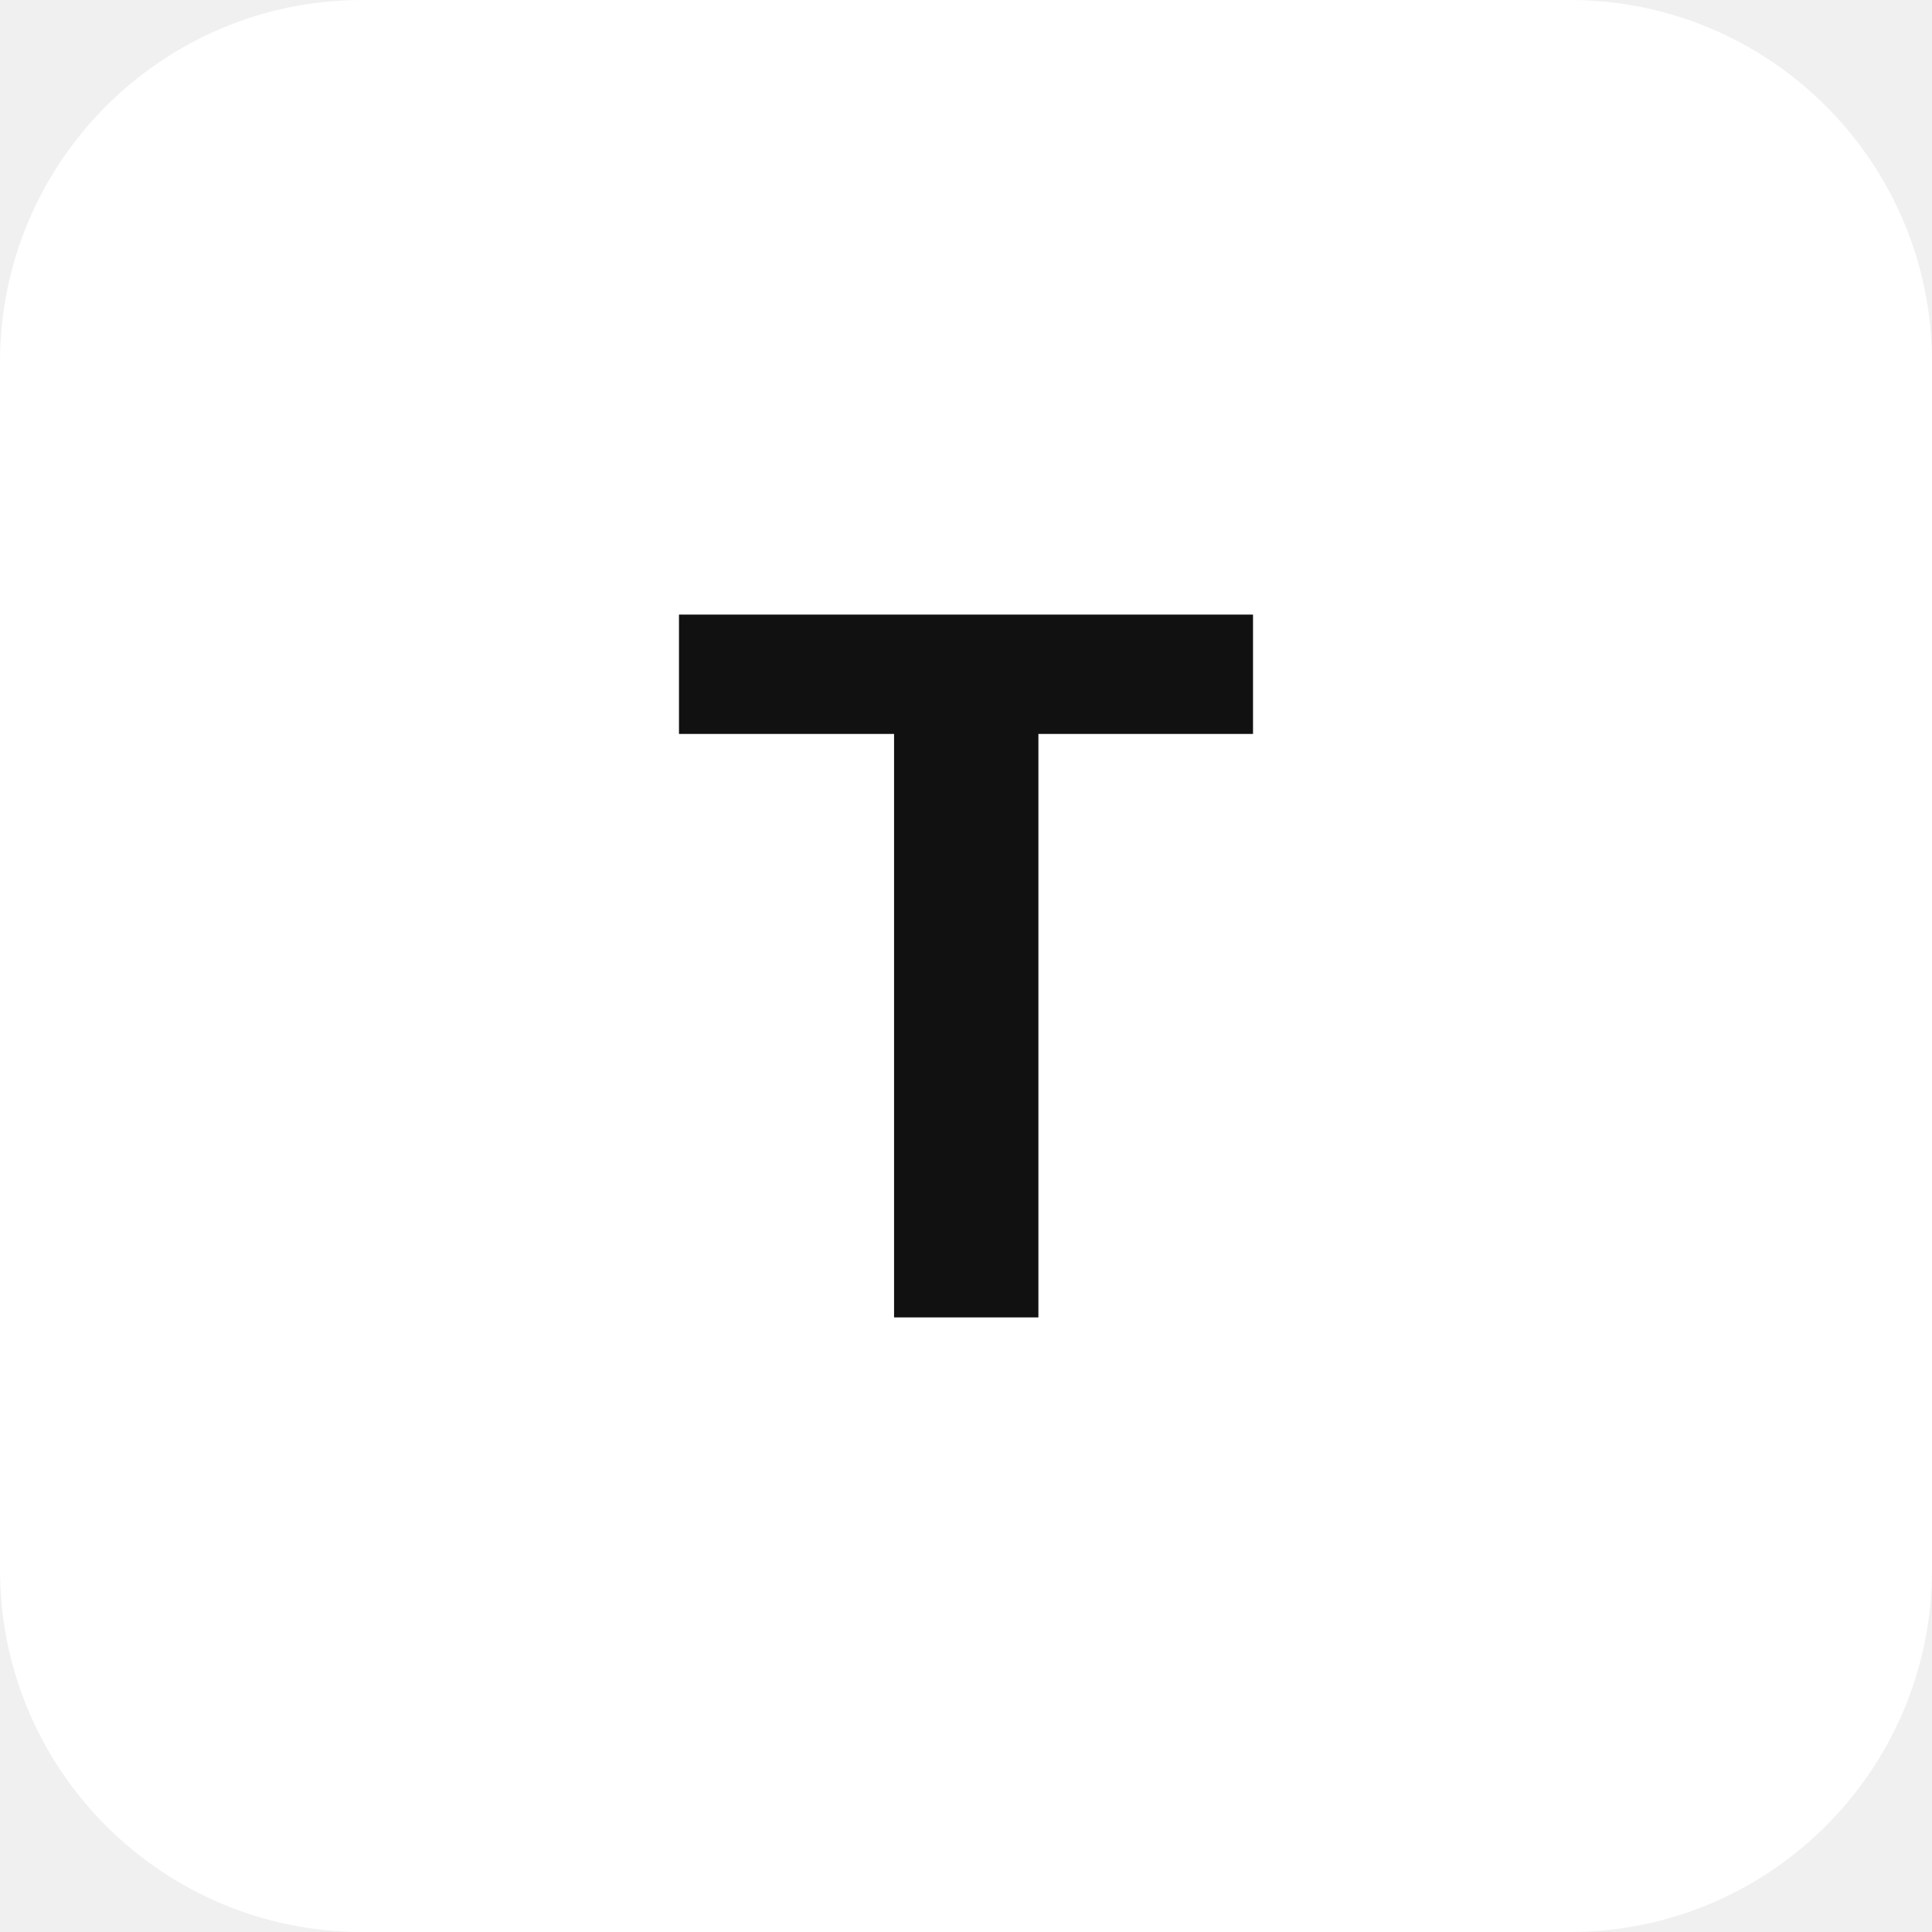
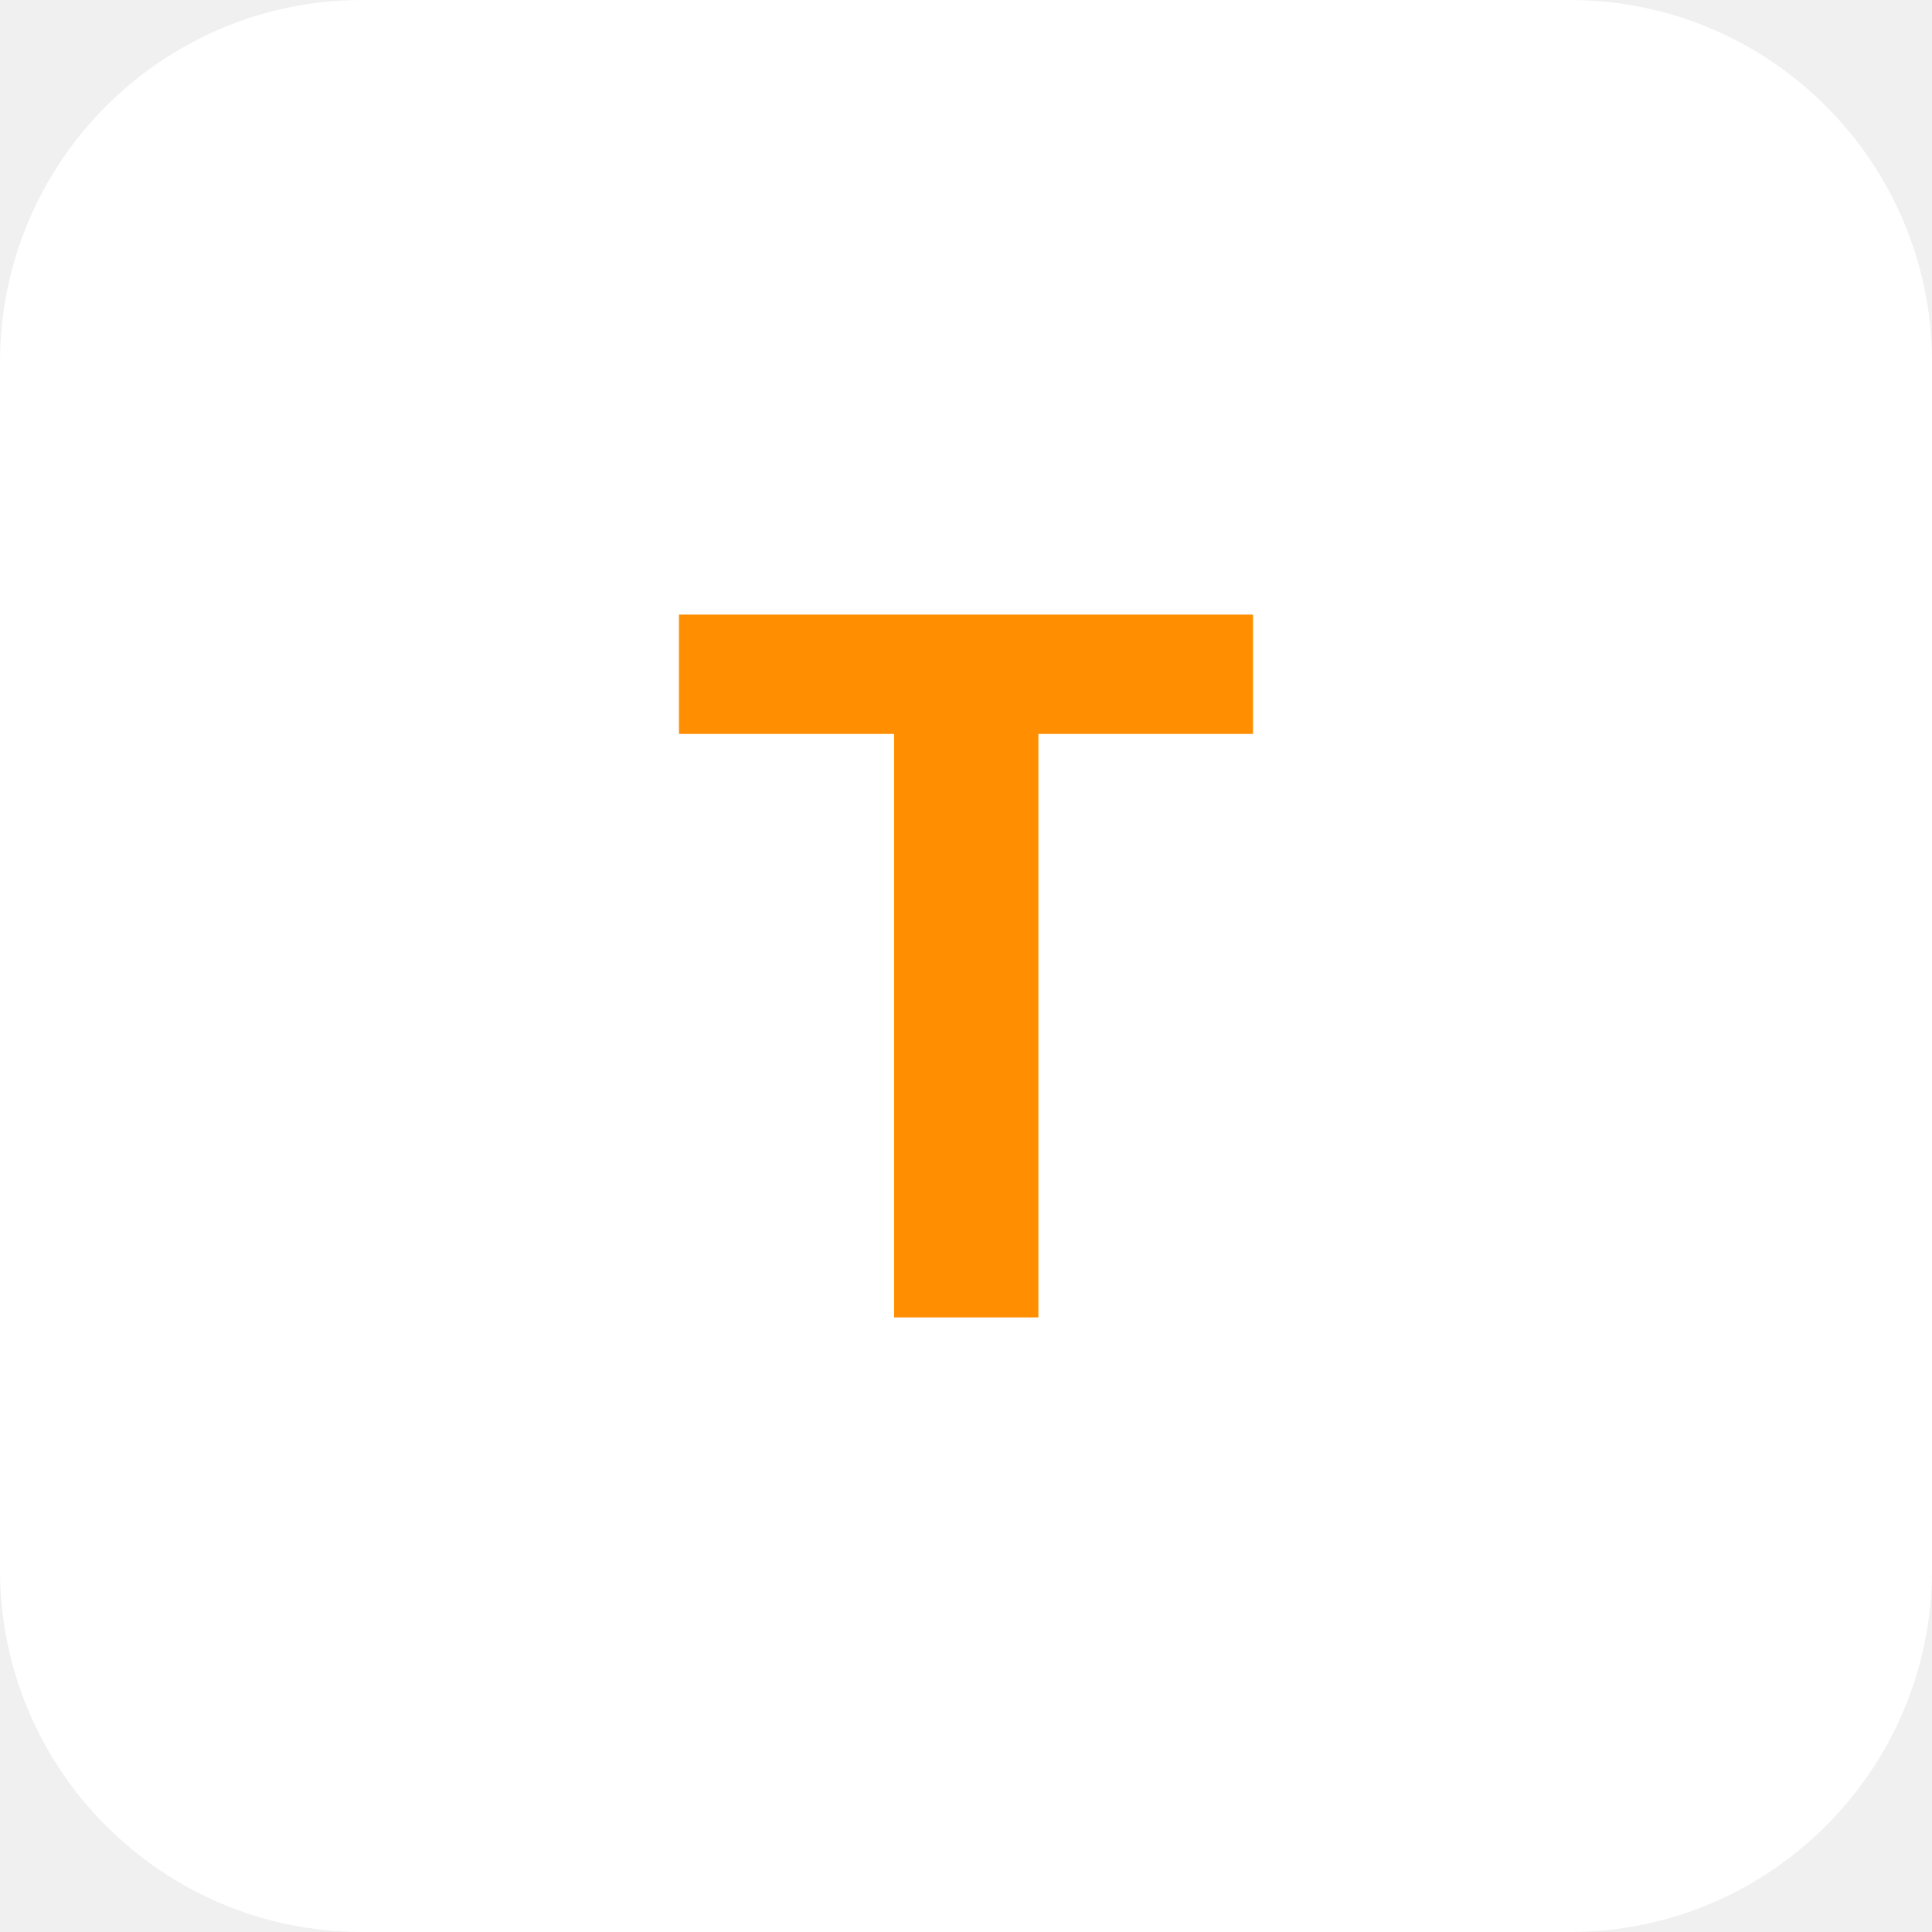
<svg xmlns="http://www.w3.org/2000/svg" width="64" height="64" viewBox="0 0 64 64">
  <rect width="64" height="64" rx="12" ry="12" fill="#ffffff" />
-   <text x="50%" y="50%" text-anchor="middle" dominant-baseline="central" font-family="system-ui, -apple-system, BlinkMacSystemFont, 'Segoe UI', sans-serif" font-size="32" font-weight="700" fill="#111111">
+   <text x="50%" y="50%" text-anchor="middle" dominant-baseline="central" font-family="system-ui, -apple-system, BlinkMacSystemFont, 'Segoe UI', sans-serif" font-size="32" font-weight="700" fill="#FF8F00">
    T
  </text>
</svg>
